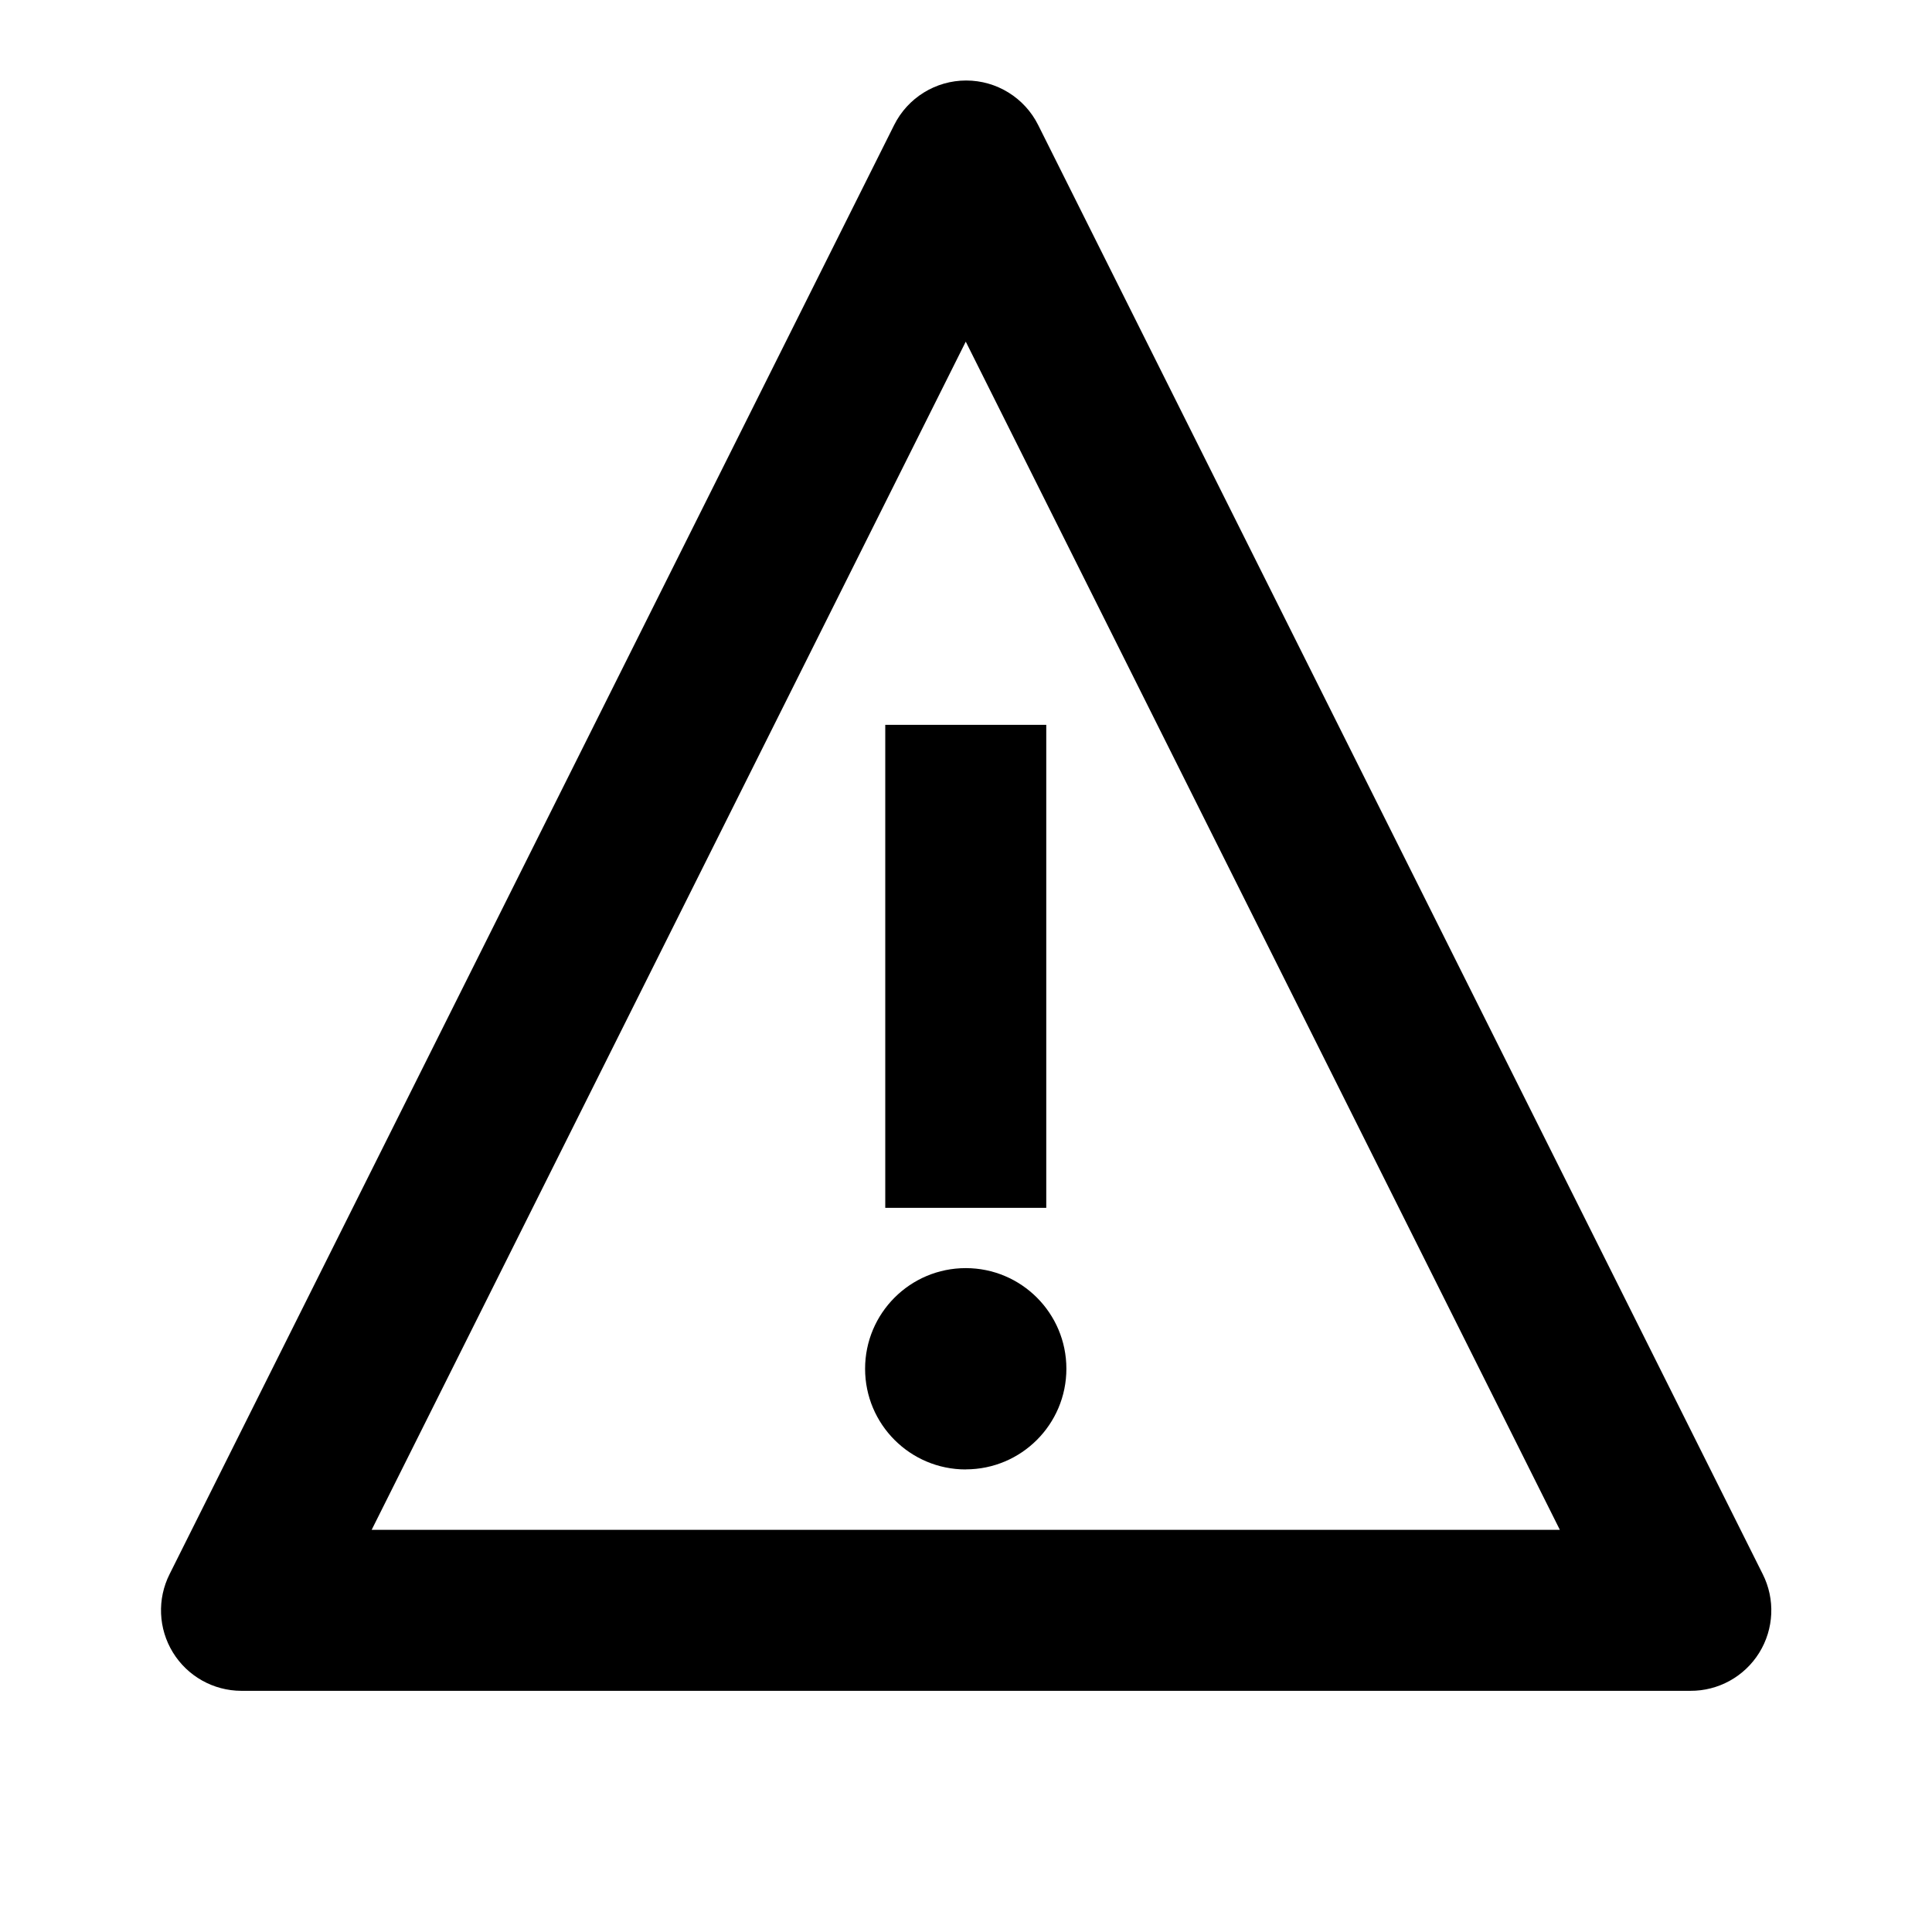
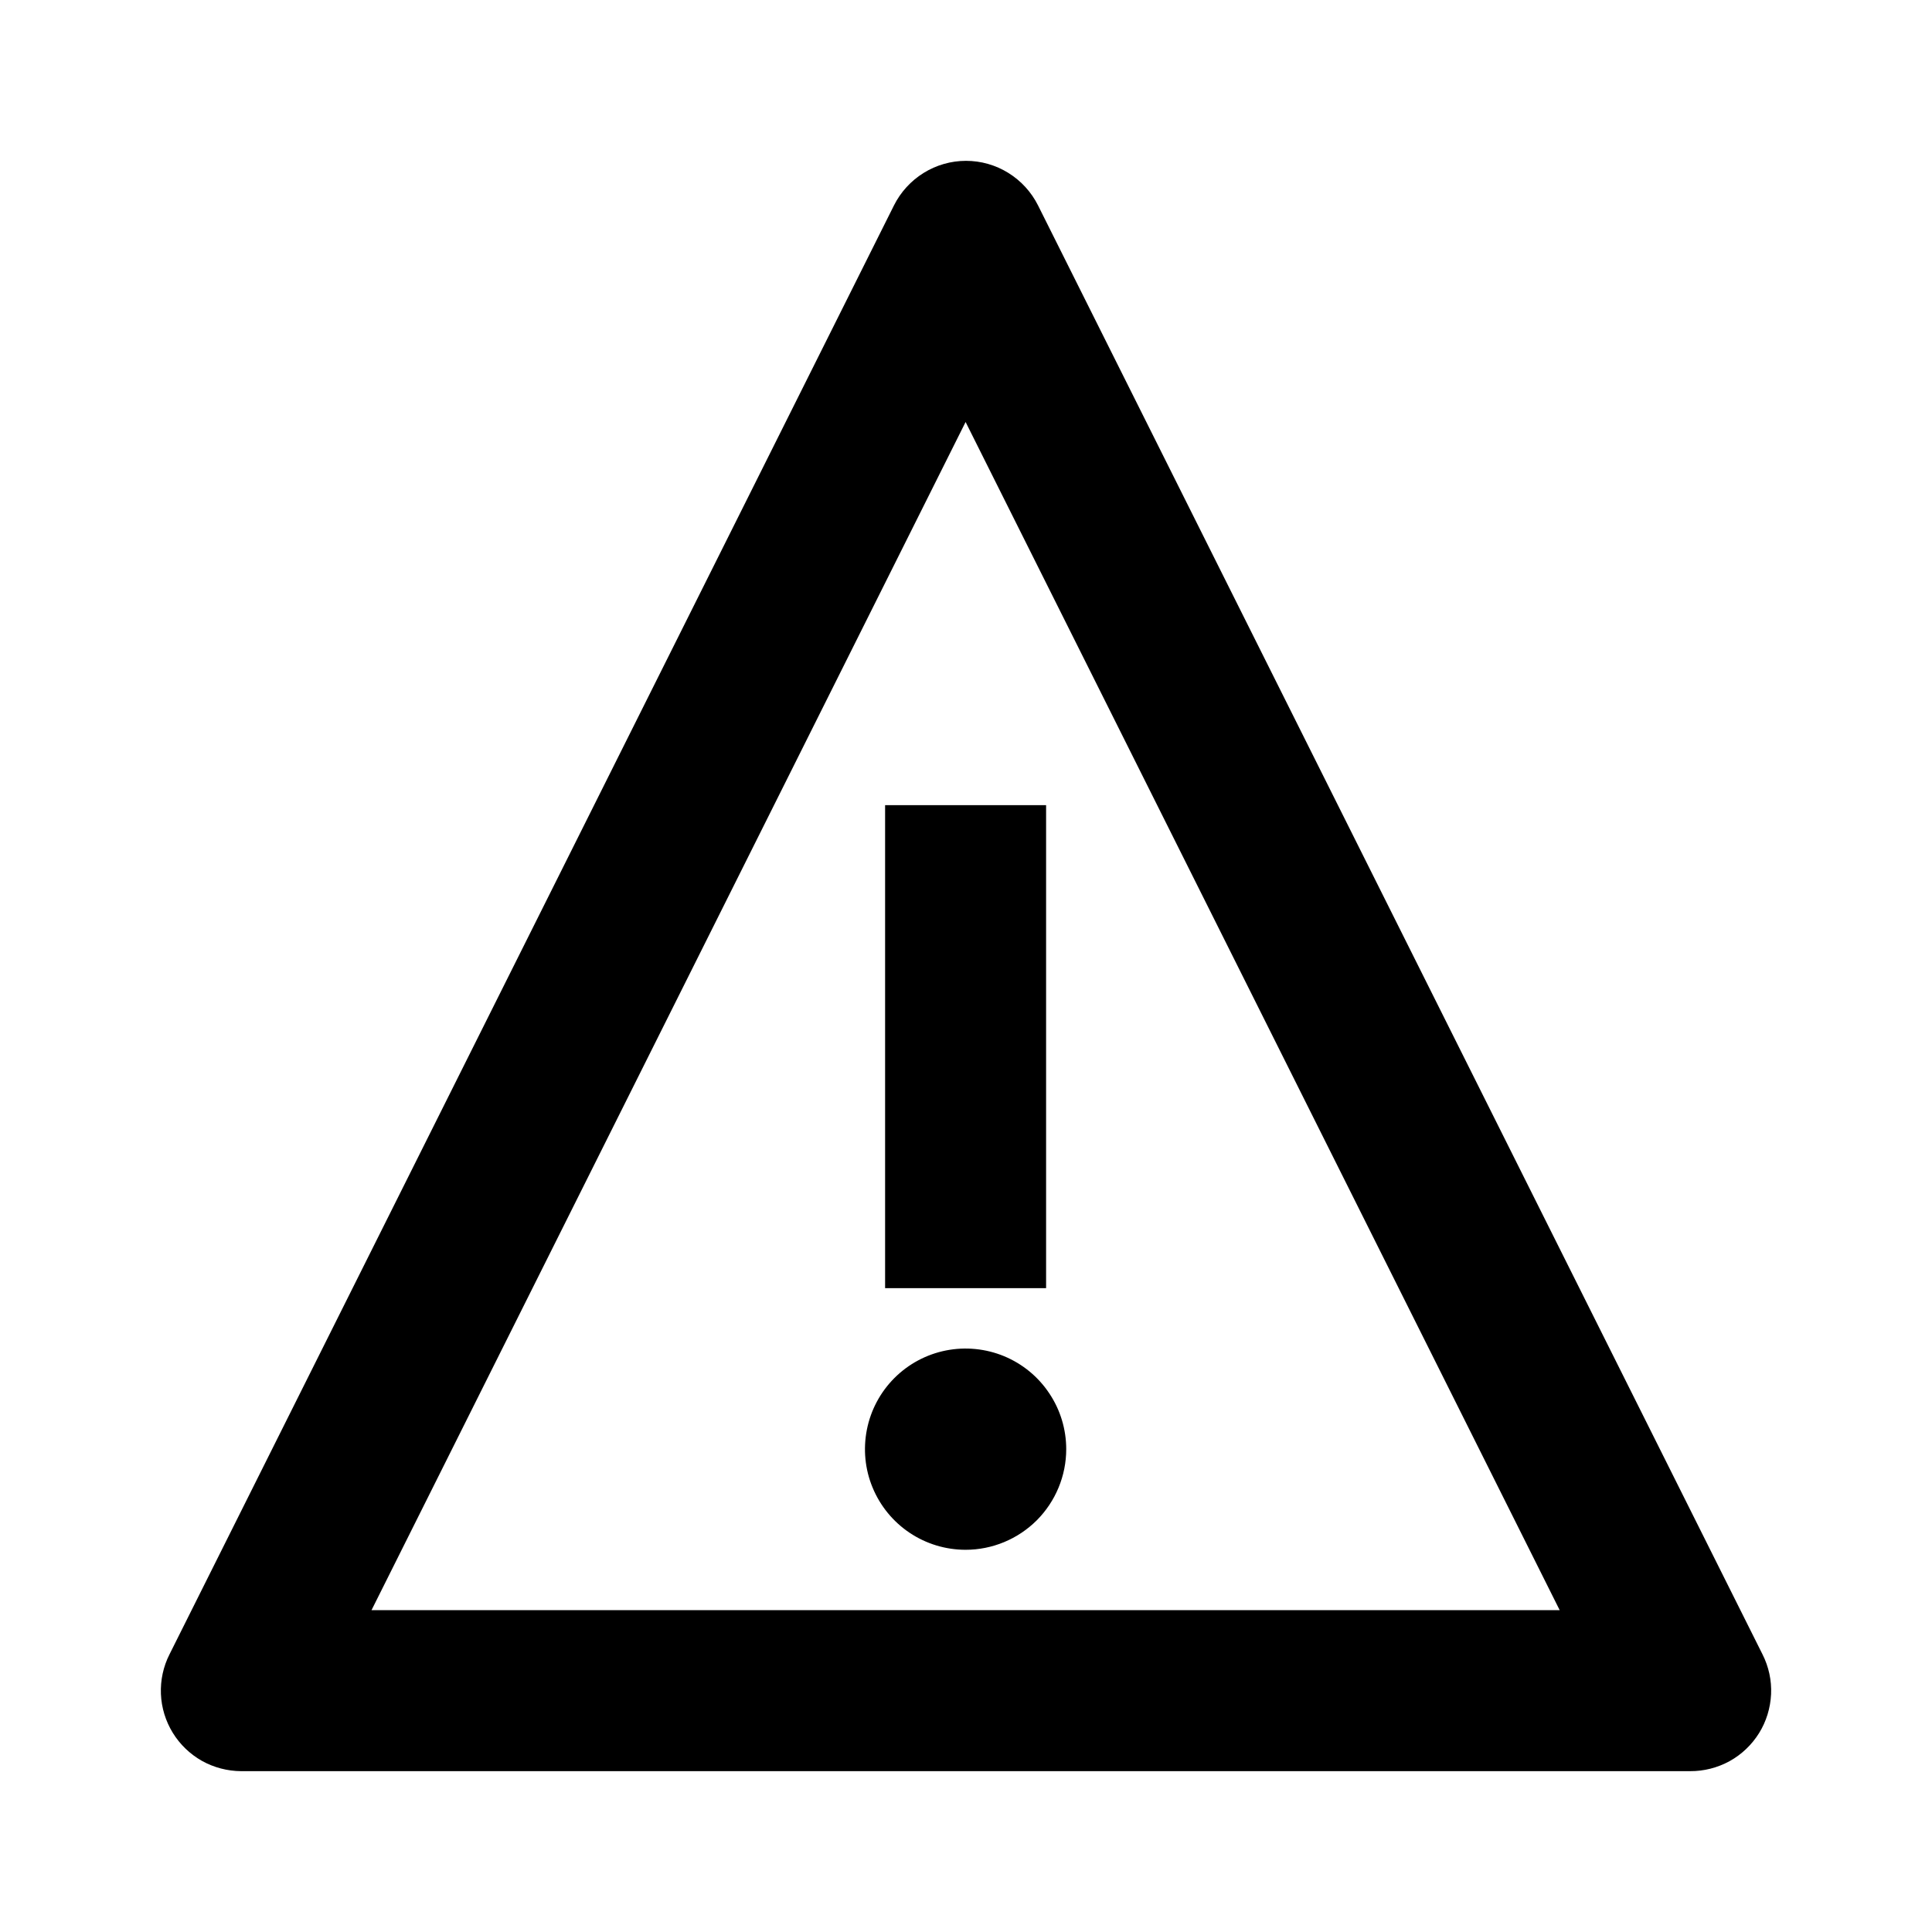
- <svg xmlns="http://www.w3.org/2000/svg" fill="currentColor" viewBox="0 0 24 24">
-   <g class="alert-triangle">
-     <path d="M20.997 21.004h-18a1 1 0 01-.89-1.45l9-18a1 1 0 011.79 0l9 18a1 1 0 01-.9 1.45zm-16.38-2h14.76l-7.38-14.76-7.38 14.76zm6.38-10h2v6h-2v-6zm1 9.25a1.25 1.25 0 110-2.501 1.25 1.25 0 010 2.5z" class="Vector" />
-   </g>
+ <svg xmlns="http://www.w3.org/2000/svg" width="24" height="24" viewBox="0 0 24 24">
+   <path d="M20.995,22.002 L2.995,22.002 C2.825,22.001 2.657,21.957 2.508,21.874 C2.36,21.79 2.235,21.67 2.146,21.525 C2.057,21.38 2.006,21.214 1.999,21.044 C1.992,20.874 2.028,20.704 2.105,20.552 L11.105,2.552 C11.188,2.386 11.316,2.246 11.474,2.148 C11.632,2.05 11.814,1.998 12,1.998 C12.186,1.998 12.368,2.05 12.526,2.148 C12.684,2.246 12.812,2.386 12.895,2.552 L21.895,20.552 C21.972,20.705 22.009,20.875 22.001,21.046 C21.993,21.217 21.942,21.384 21.852,21.529 C21.761,21.675 21.635,21.795 21.485,21.878 C21.335,21.96 21.166,22.003 20.995,22.002 Z M4.615,20.002 L19.375,20.002 L11.995,5.242 L4.615,20.002 Z M10.995,10.002 L12.995,10.002 L12.995,16.002 L10.995,16.002 L10.995,10.002 Z M11.995,19.252 C11.748,19.252 11.506,19.179 11.3,19.041 C11.095,18.904 10.935,18.709 10.84,18.48 C10.745,18.252 10.721,18.001 10.769,17.758 C10.817,17.516 10.936,17.293 11.111,17.118 C11.286,16.943 11.509,16.824 11.751,16.776 C11.994,16.728 12.245,16.753 12.473,16.847 C12.702,16.942 12.897,17.102 13.034,17.308 C13.172,17.513 13.245,17.755 13.245,18.002 C13.245,18.333 13.113,18.651 12.879,18.886 C12.644,19.12 12.326,19.252 11.995,19.252 Z" />
</svg>
